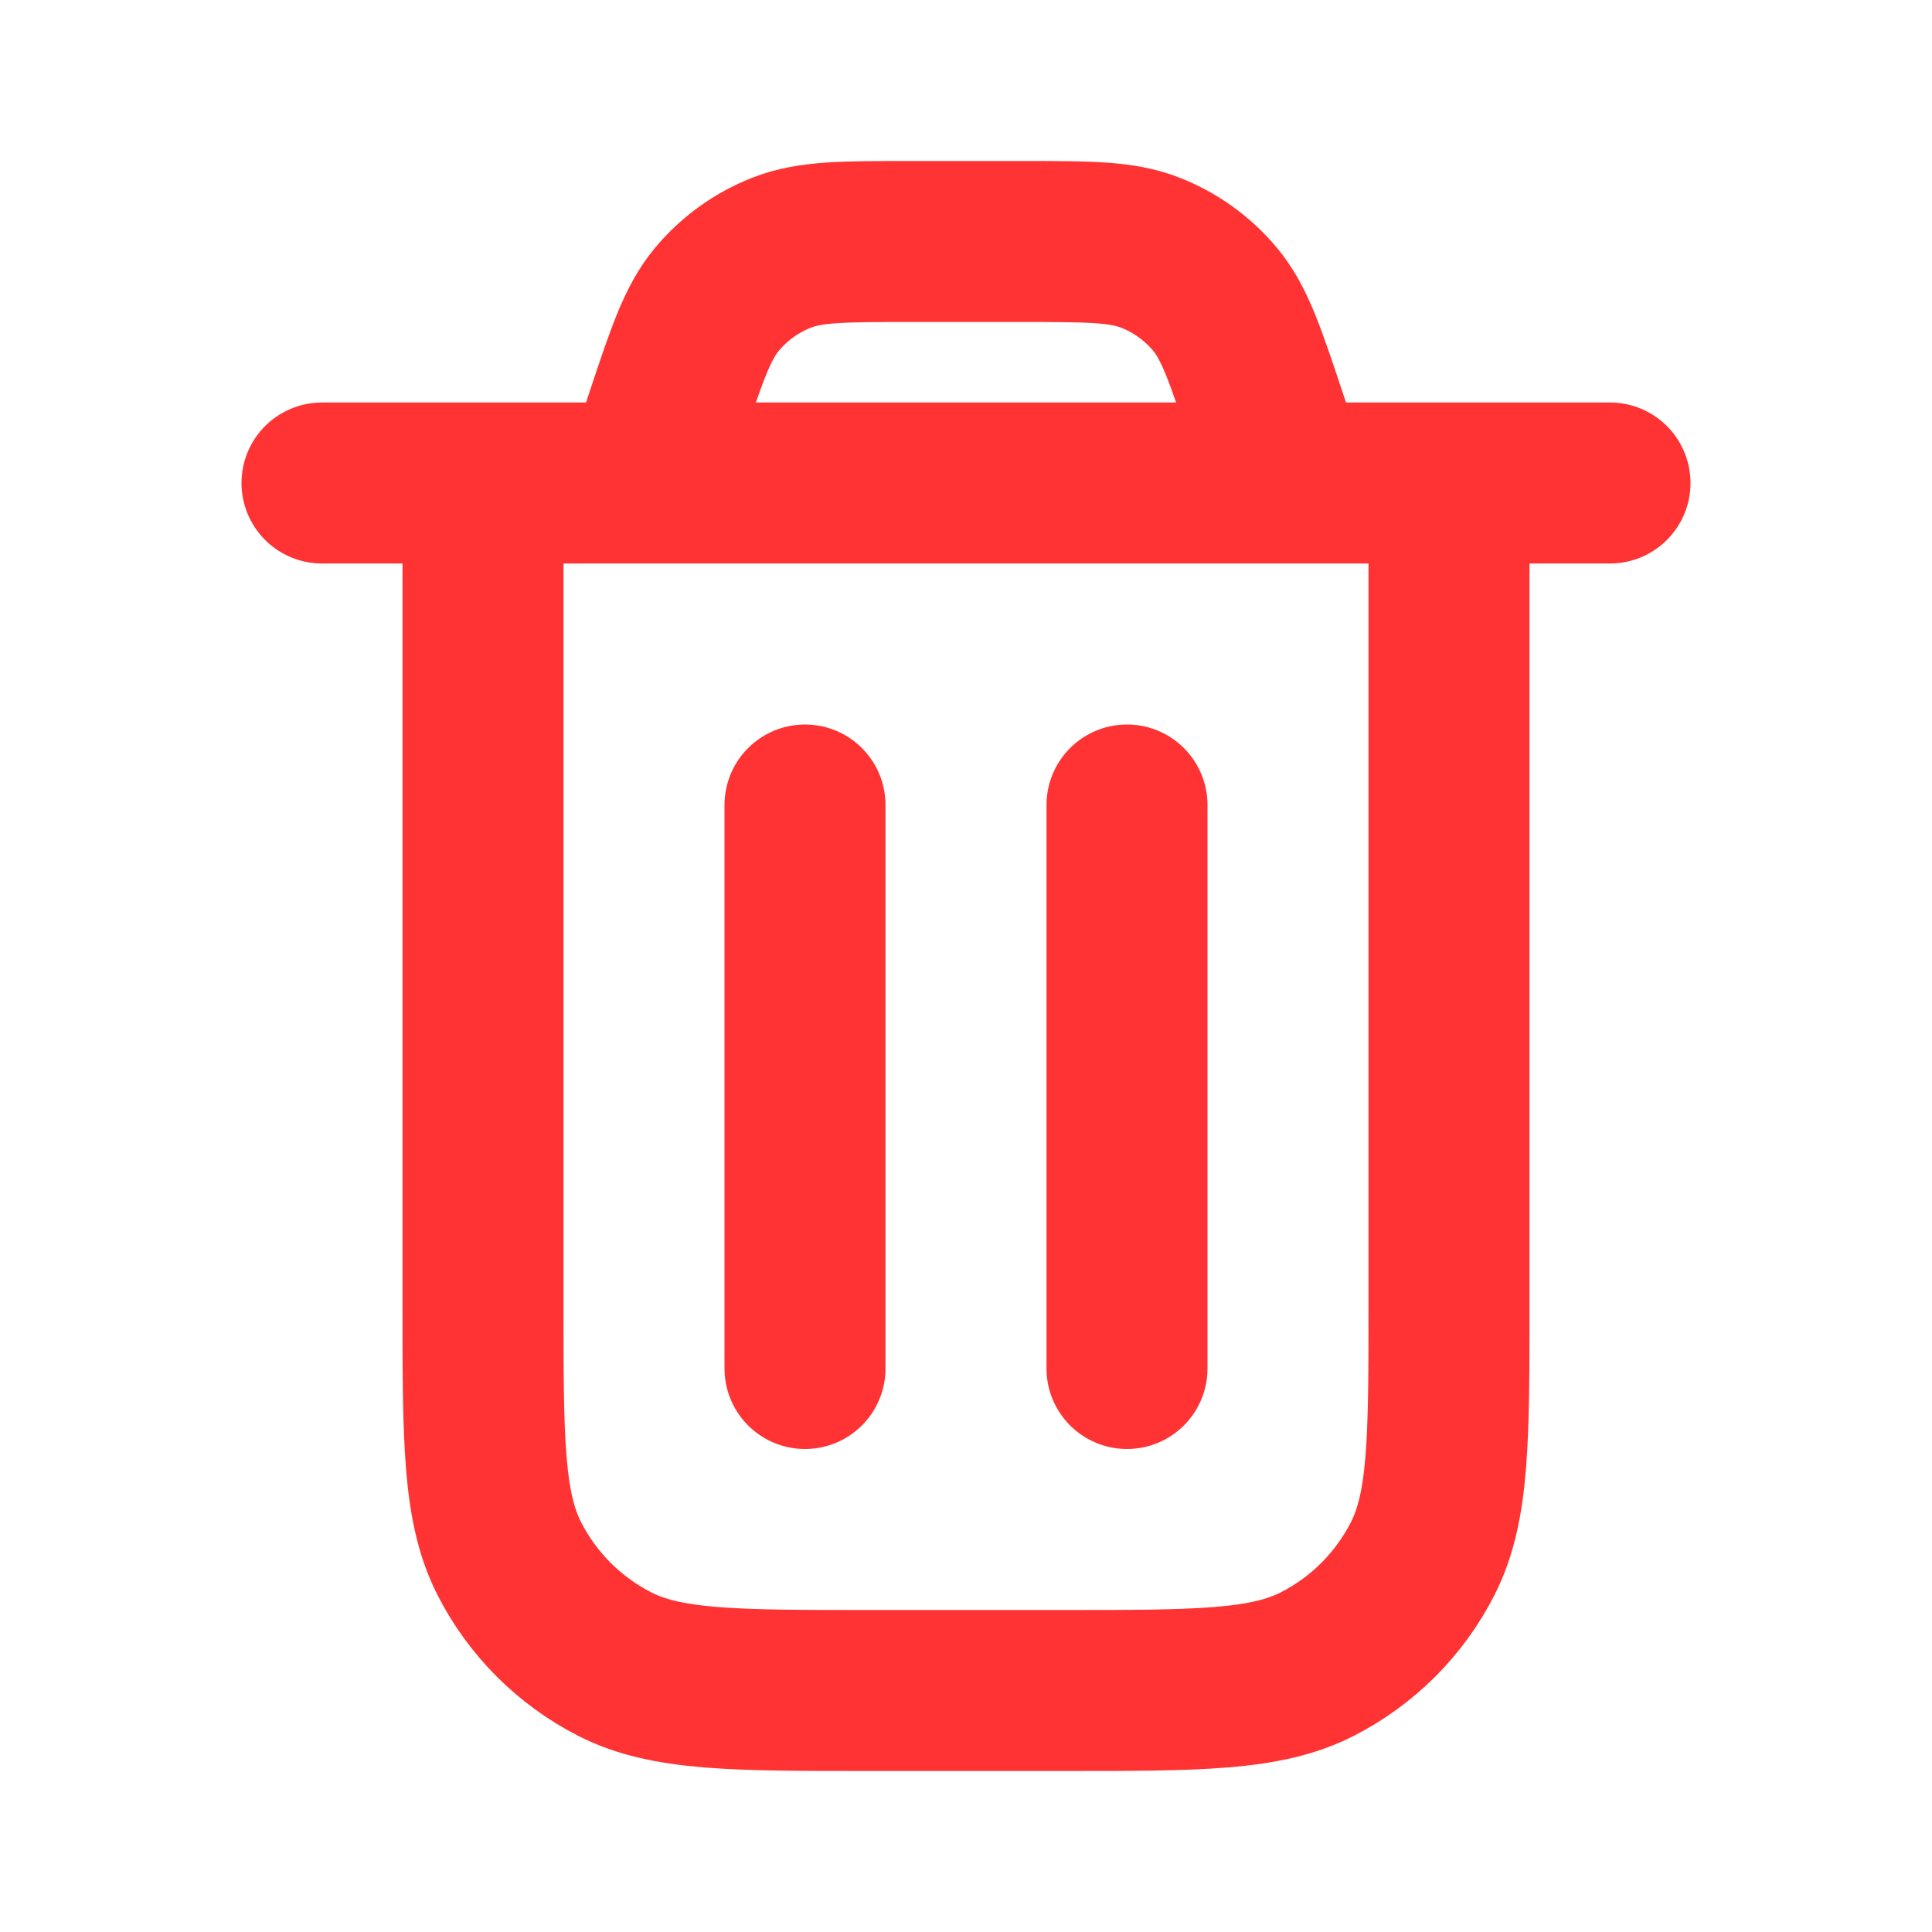
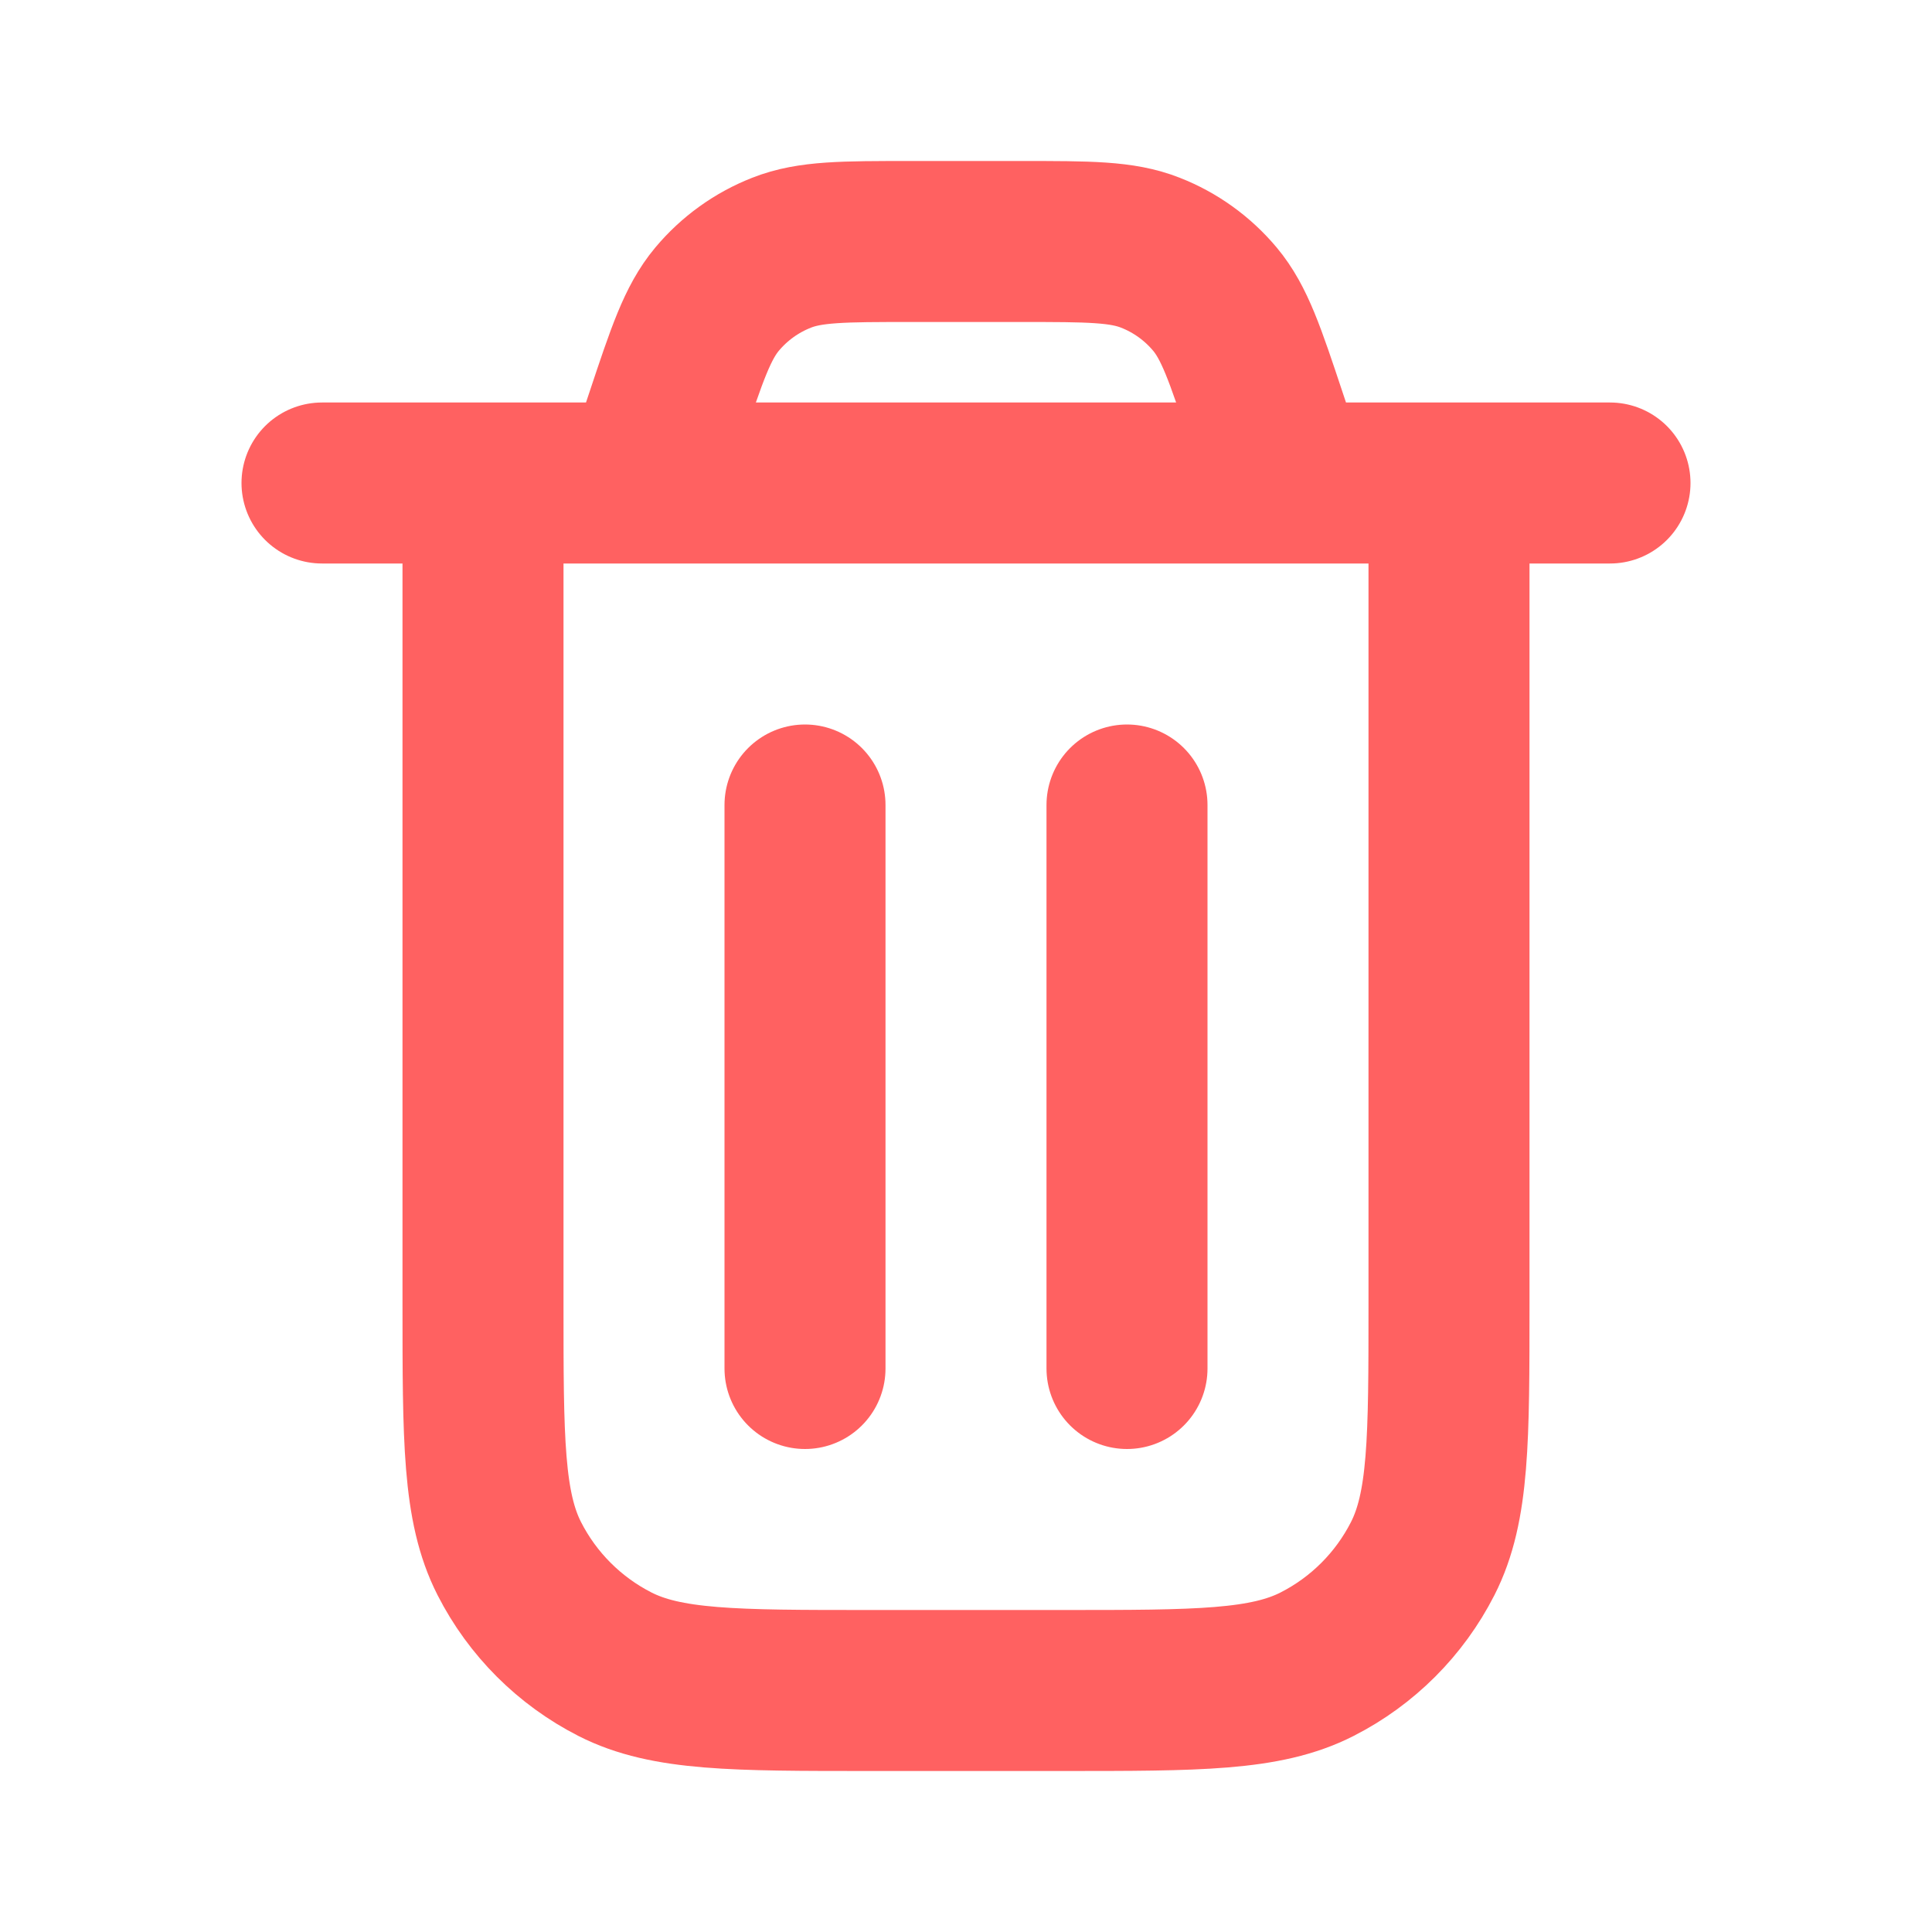
<svg xmlns="http://www.w3.org/2000/svg" viewBox="0 0 24 24" fill="none">
  <g id="SVGRepo_bgCarrier" stroke-width="0" />
  <g id="SVGRepo_tracerCarrier" stroke-linecap="round" stroke-linejoin="round" />
  <g id="SVGRepo_iconCarrier">
-     <path d="M4 6H20M16 6L15.729 5.188C15.467 4.401 15.336 4.008 15.093 3.717C14.878 3.46 14.602 3.261 14.29 3.139C13.938 3 13.523 3 12.694 3H11.306C10.477 3 10.062 3 9.71 3.139C9.398 3.261 9.122 3.46 8.907 3.717C8.664 4.008 8.533 4.401 8.271 5.188L8 6M18 6V16.2C18 17.88 18 18.72 17.673 19.362C17.385 19.927 16.927 20.385 16.362 20.673C15.72 21 14.88 21 13.2 21H10.8C9.12 21 8.28 21 7.638 20.673C7.074 20.385 6.615 19.927 6.327 19.362C6 18.72 6 17.88 6 16.2V6M14 10V17M10 10V17" stroke="#ff3333" stroke-width="2" stroke-linecap="round" stroke-linejoin="round" />
+     <path d="M4 6H20M16 6L15.729 5.188C15.467 4.401 15.336 4.008 15.093 3.717C14.878 3.46 14.602 3.261 14.29 3.139C13.938 3 13.523 3 12.694 3H11.306C10.477 3 10.062 3 9.71 3.139C9.398 3.261 9.122 3.46 8.907 3.717C8.664 4.008 8.533 4.401 8.271 5.188L8 6M18 6V16.2C18 17.88 18 18.72 17.673 19.362C17.385 19.927 16.927 20.385 16.362 20.673C15.72 21 14.88 21 13.2 21H10.8C9.12 21 8.28 21 7.638 20.673C7.074 20.385 6.615 19.927 6.327 19.362C6 18.72 6 17.88 6 16.2V6M14 10V17M10 10V17" stroke="#ff6161" stroke-width="2" stroke-linecap="round" stroke-linejoin="round" />
  </g>
</svg>
